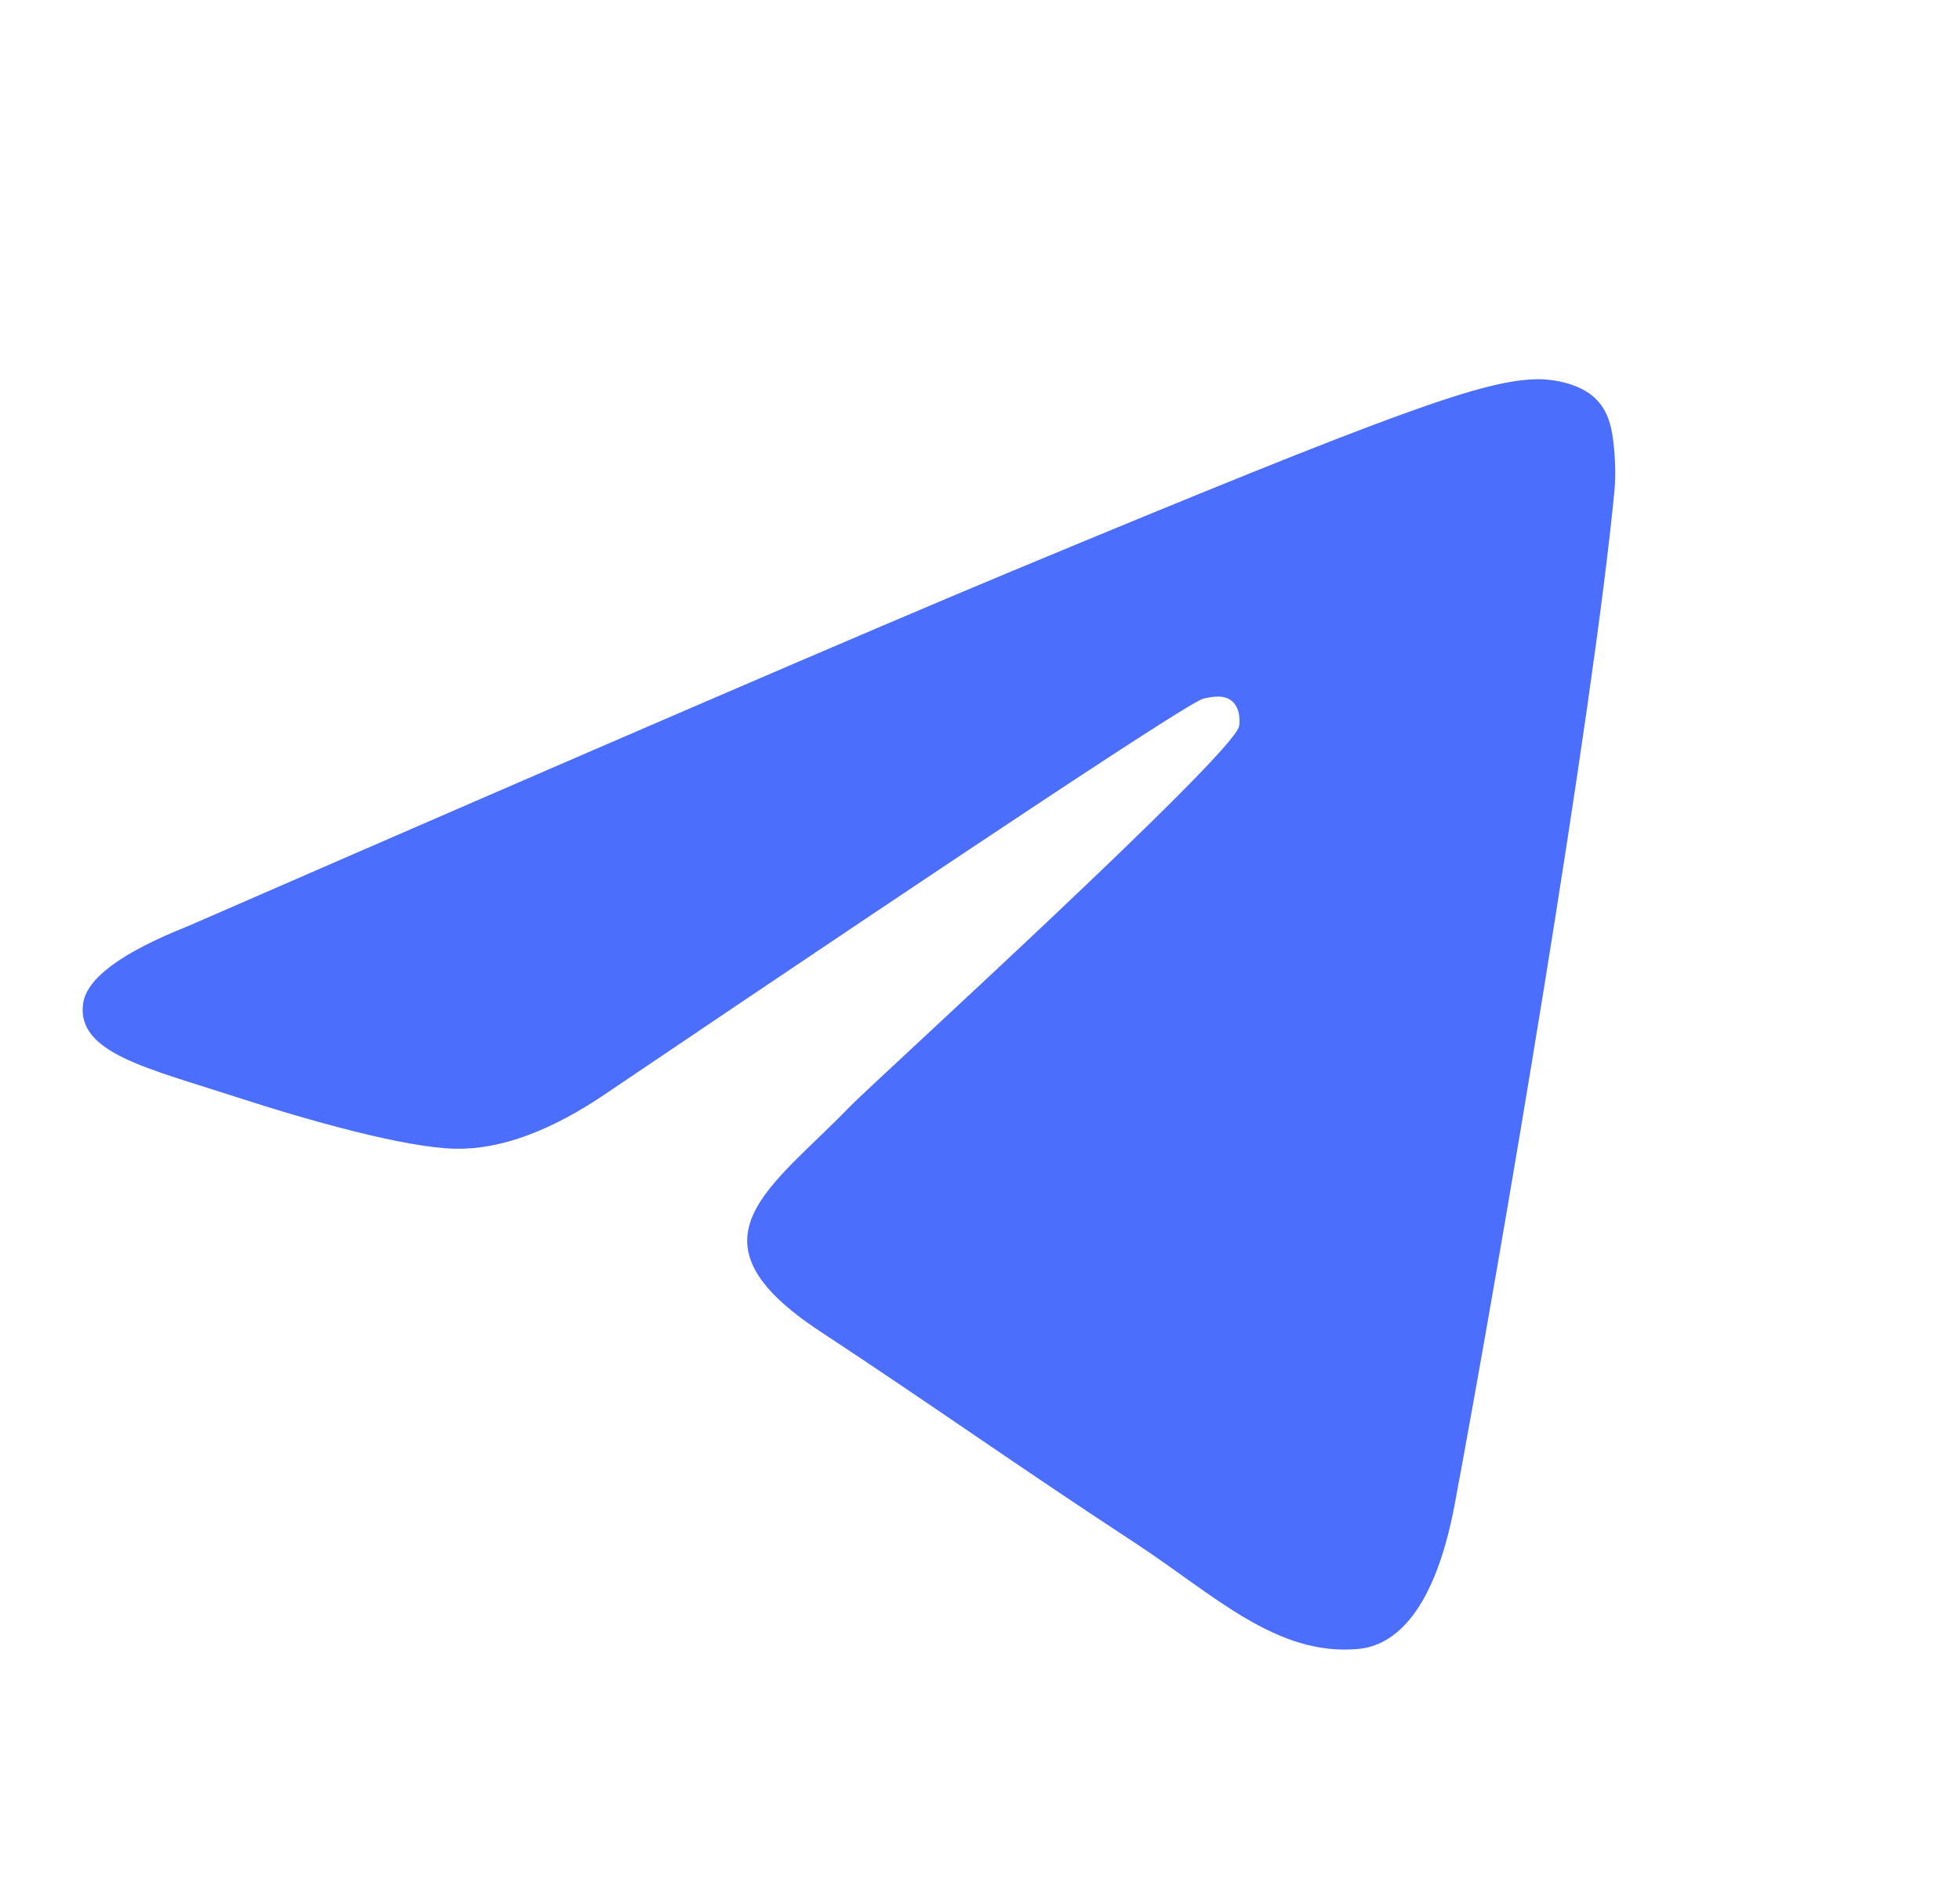
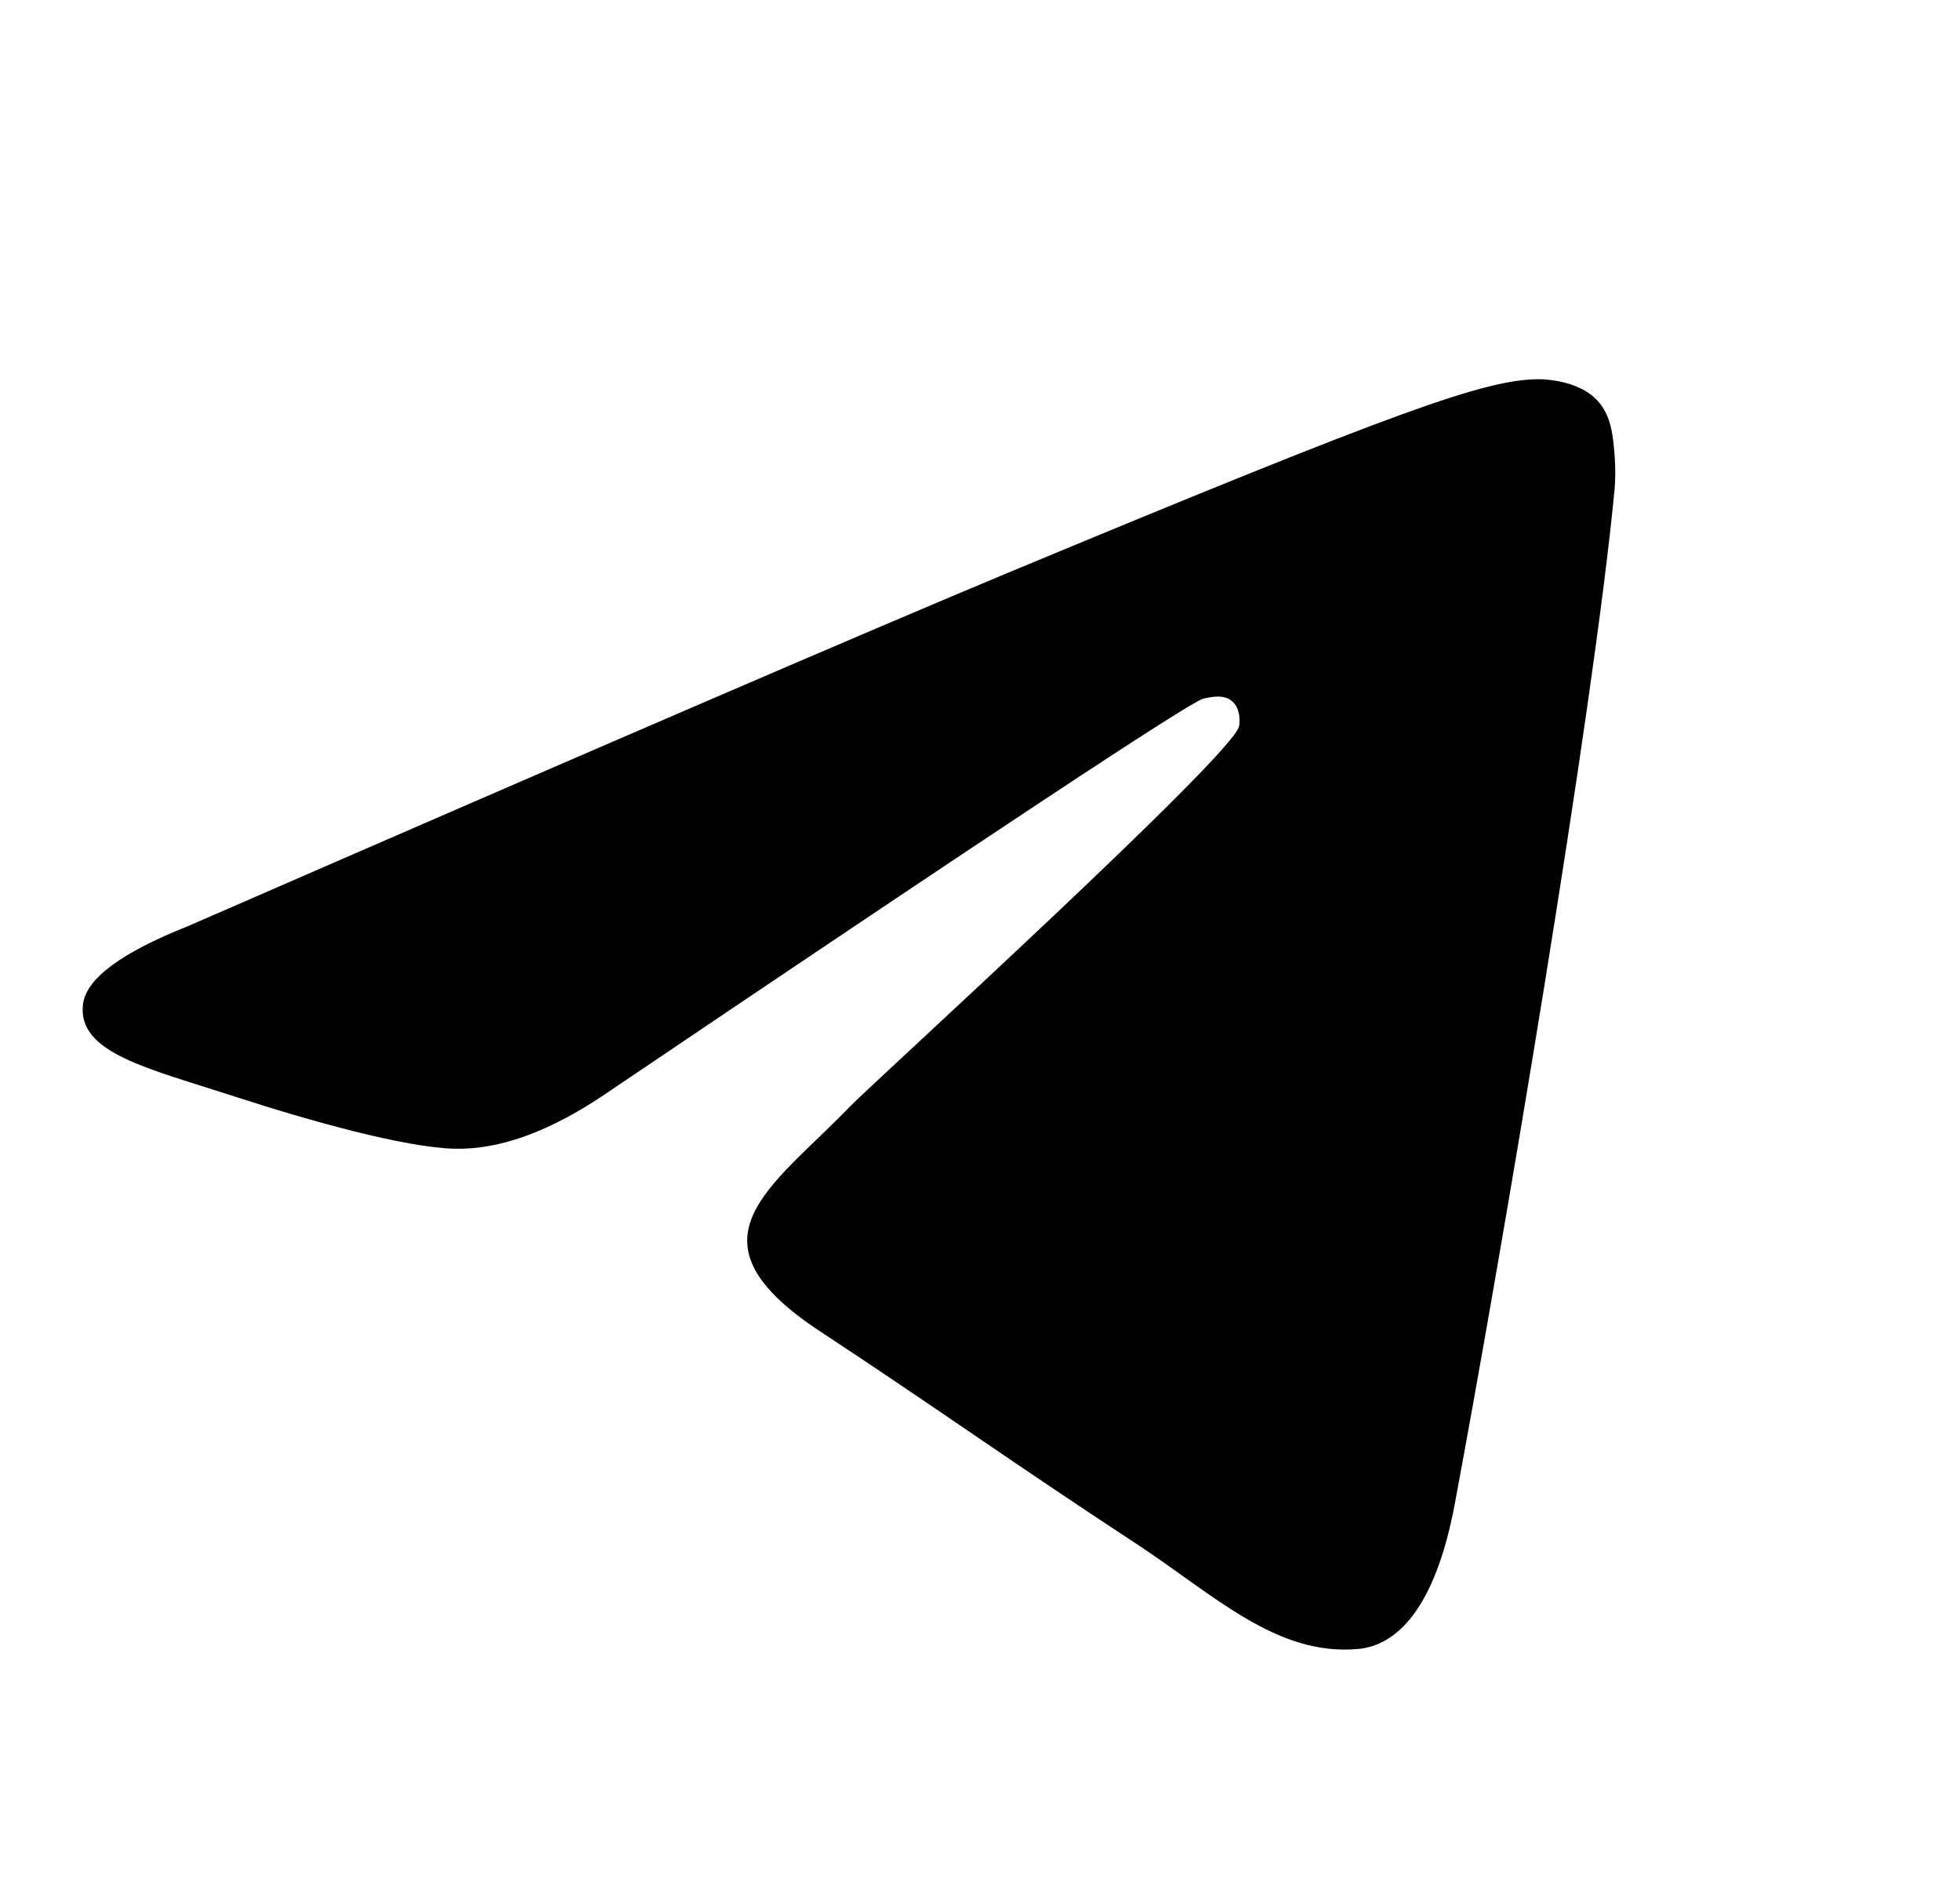
<svg xmlns="http://www.w3.org/2000/svg" width="25" height="24" viewBox="0 0 25 24" fill="none">
-   <path fill-rule="evenodd" clip-rule="evenodd" d="M2.399 11.81C7.646 9.524 11.145 8.017 12.896 7.288C17.895 5.209 18.933 4.848 19.61 4.836C19.759 4.833 20.092 4.87 20.308 5.045C20.49 5.193 20.54 5.393 20.564 5.533C20.588 5.673 20.618 5.992 20.594 6.241C20.323 9.088 19.151 15.995 18.555 19.183C18.302 20.531 17.805 20.984 17.325 21.028C16.279 21.124 15.486 20.337 14.473 19.673C12.889 18.635 11.994 17.988 10.456 16.975C8.679 15.804 9.831 15.16 10.844 14.108C11.109 13.833 15.714 9.644 15.804 9.264C15.815 9.216 15.825 9.039 15.72 8.946C15.615 8.852 15.459 8.884 15.347 8.91C15.188 8.946 12.657 10.618 7.755 13.928C7.036 14.421 6.386 14.662 5.803 14.649C5.16 14.635 3.924 14.286 3.005 13.987C1.877 13.62 0.981 13.427 1.059 12.804C1.1 12.48 1.546 12.149 2.399 11.81Z" fill="#4B6EFD" />
+   <path fill-rule="evenodd" clip-rule="evenodd" d="M2.399 11.81C7.646 9.524 11.145 8.017 12.896 7.288C17.895 5.209 18.933 4.848 19.61 4.836C19.759 4.833 20.092 4.87 20.308 5.045C20.49 5.193 20.54 5.393 20.564 5.533C20.588 5.673 20.618 5.992 20.594 6.241C20.323 9.088 19.151 15.995 18.555 19.183C18.302 20.531 17.805 20.984 17.325 21.028C16.279 21.124 15.486 20.337 14.473 19.673C12.889 18.635 11.994 17.988 10.456 16.975C8.679 15.804 9.831 15.16 10.844 14.108C11.109 13.833 15.714 9.644 15.804 9.264C15.815 9.216 15.825 9.039 15.72 8.946C15.615 8.852 15.459 8.884 15.347 8.91C15.188 8.946 12.657 10.618 7.755 13.928C7.036 14.421 6.386 14.662 5.803 14.649C5.16 14.635 3.924 14.286 3.005 13.987C1.877 13.62 0.981 13.427 1.059 12.804C1.1 12.48 1.546 12.149 2.399 11.81Z" fill="currentColor" />
</svg>
